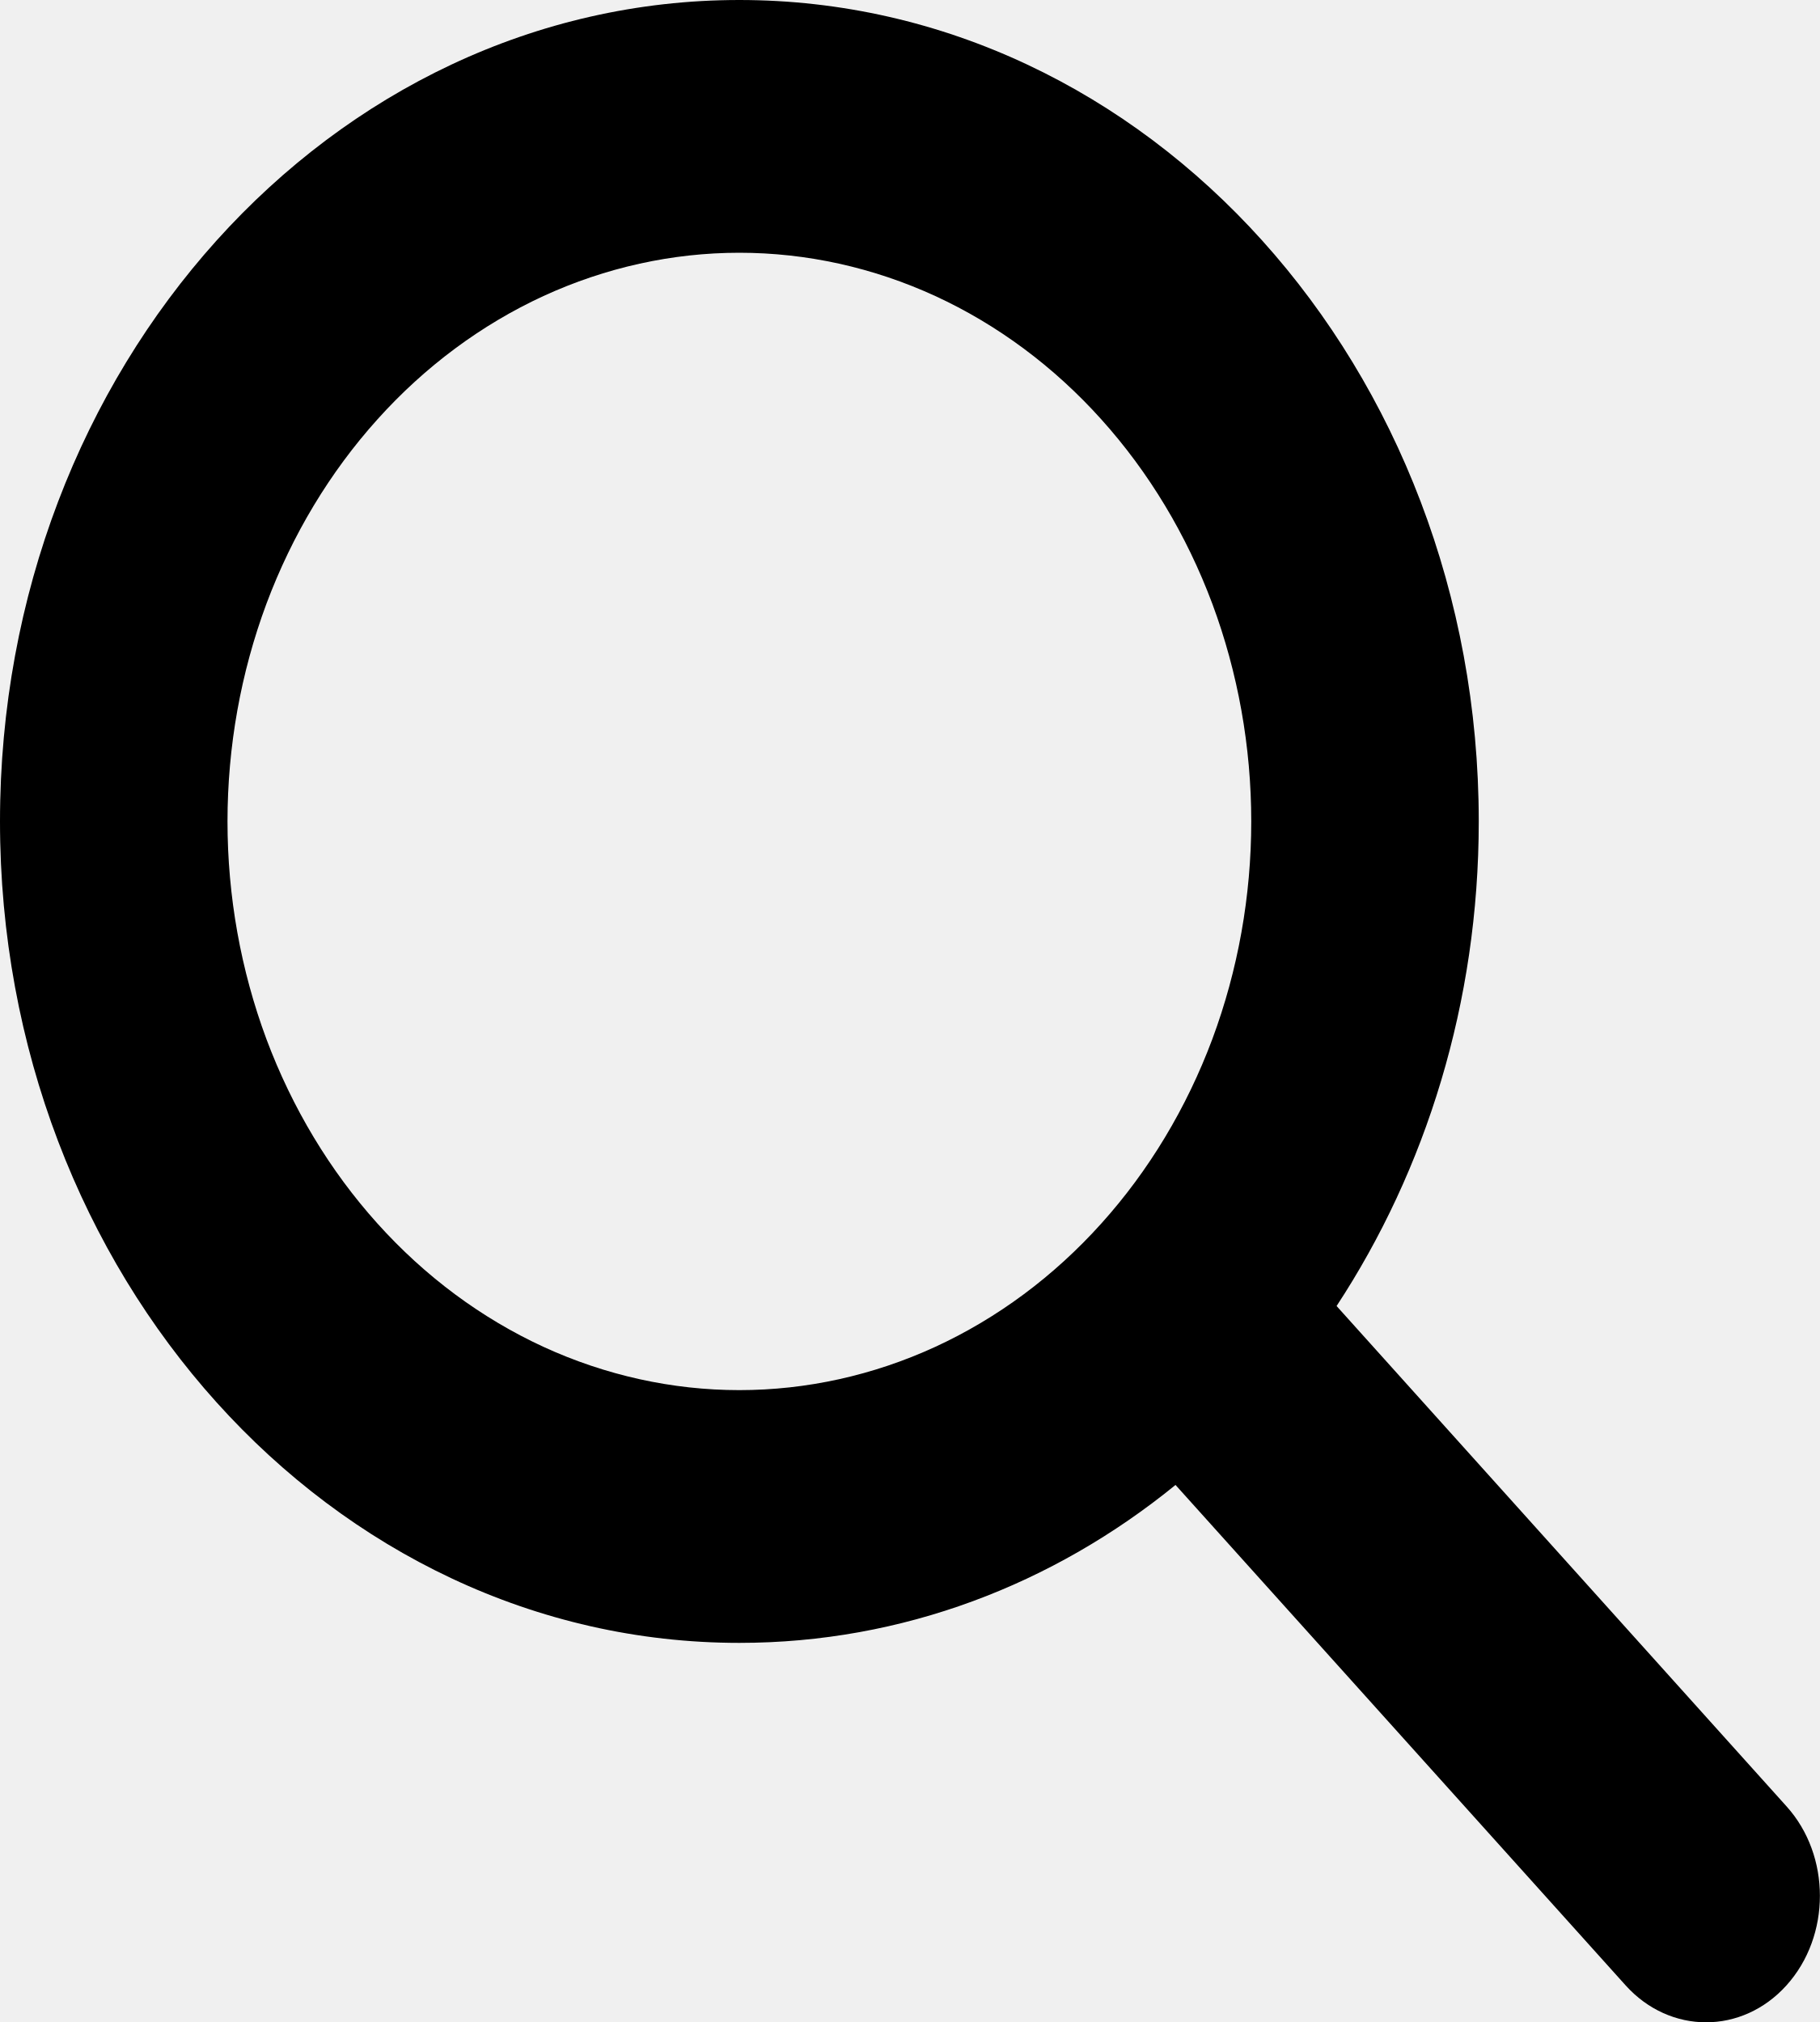
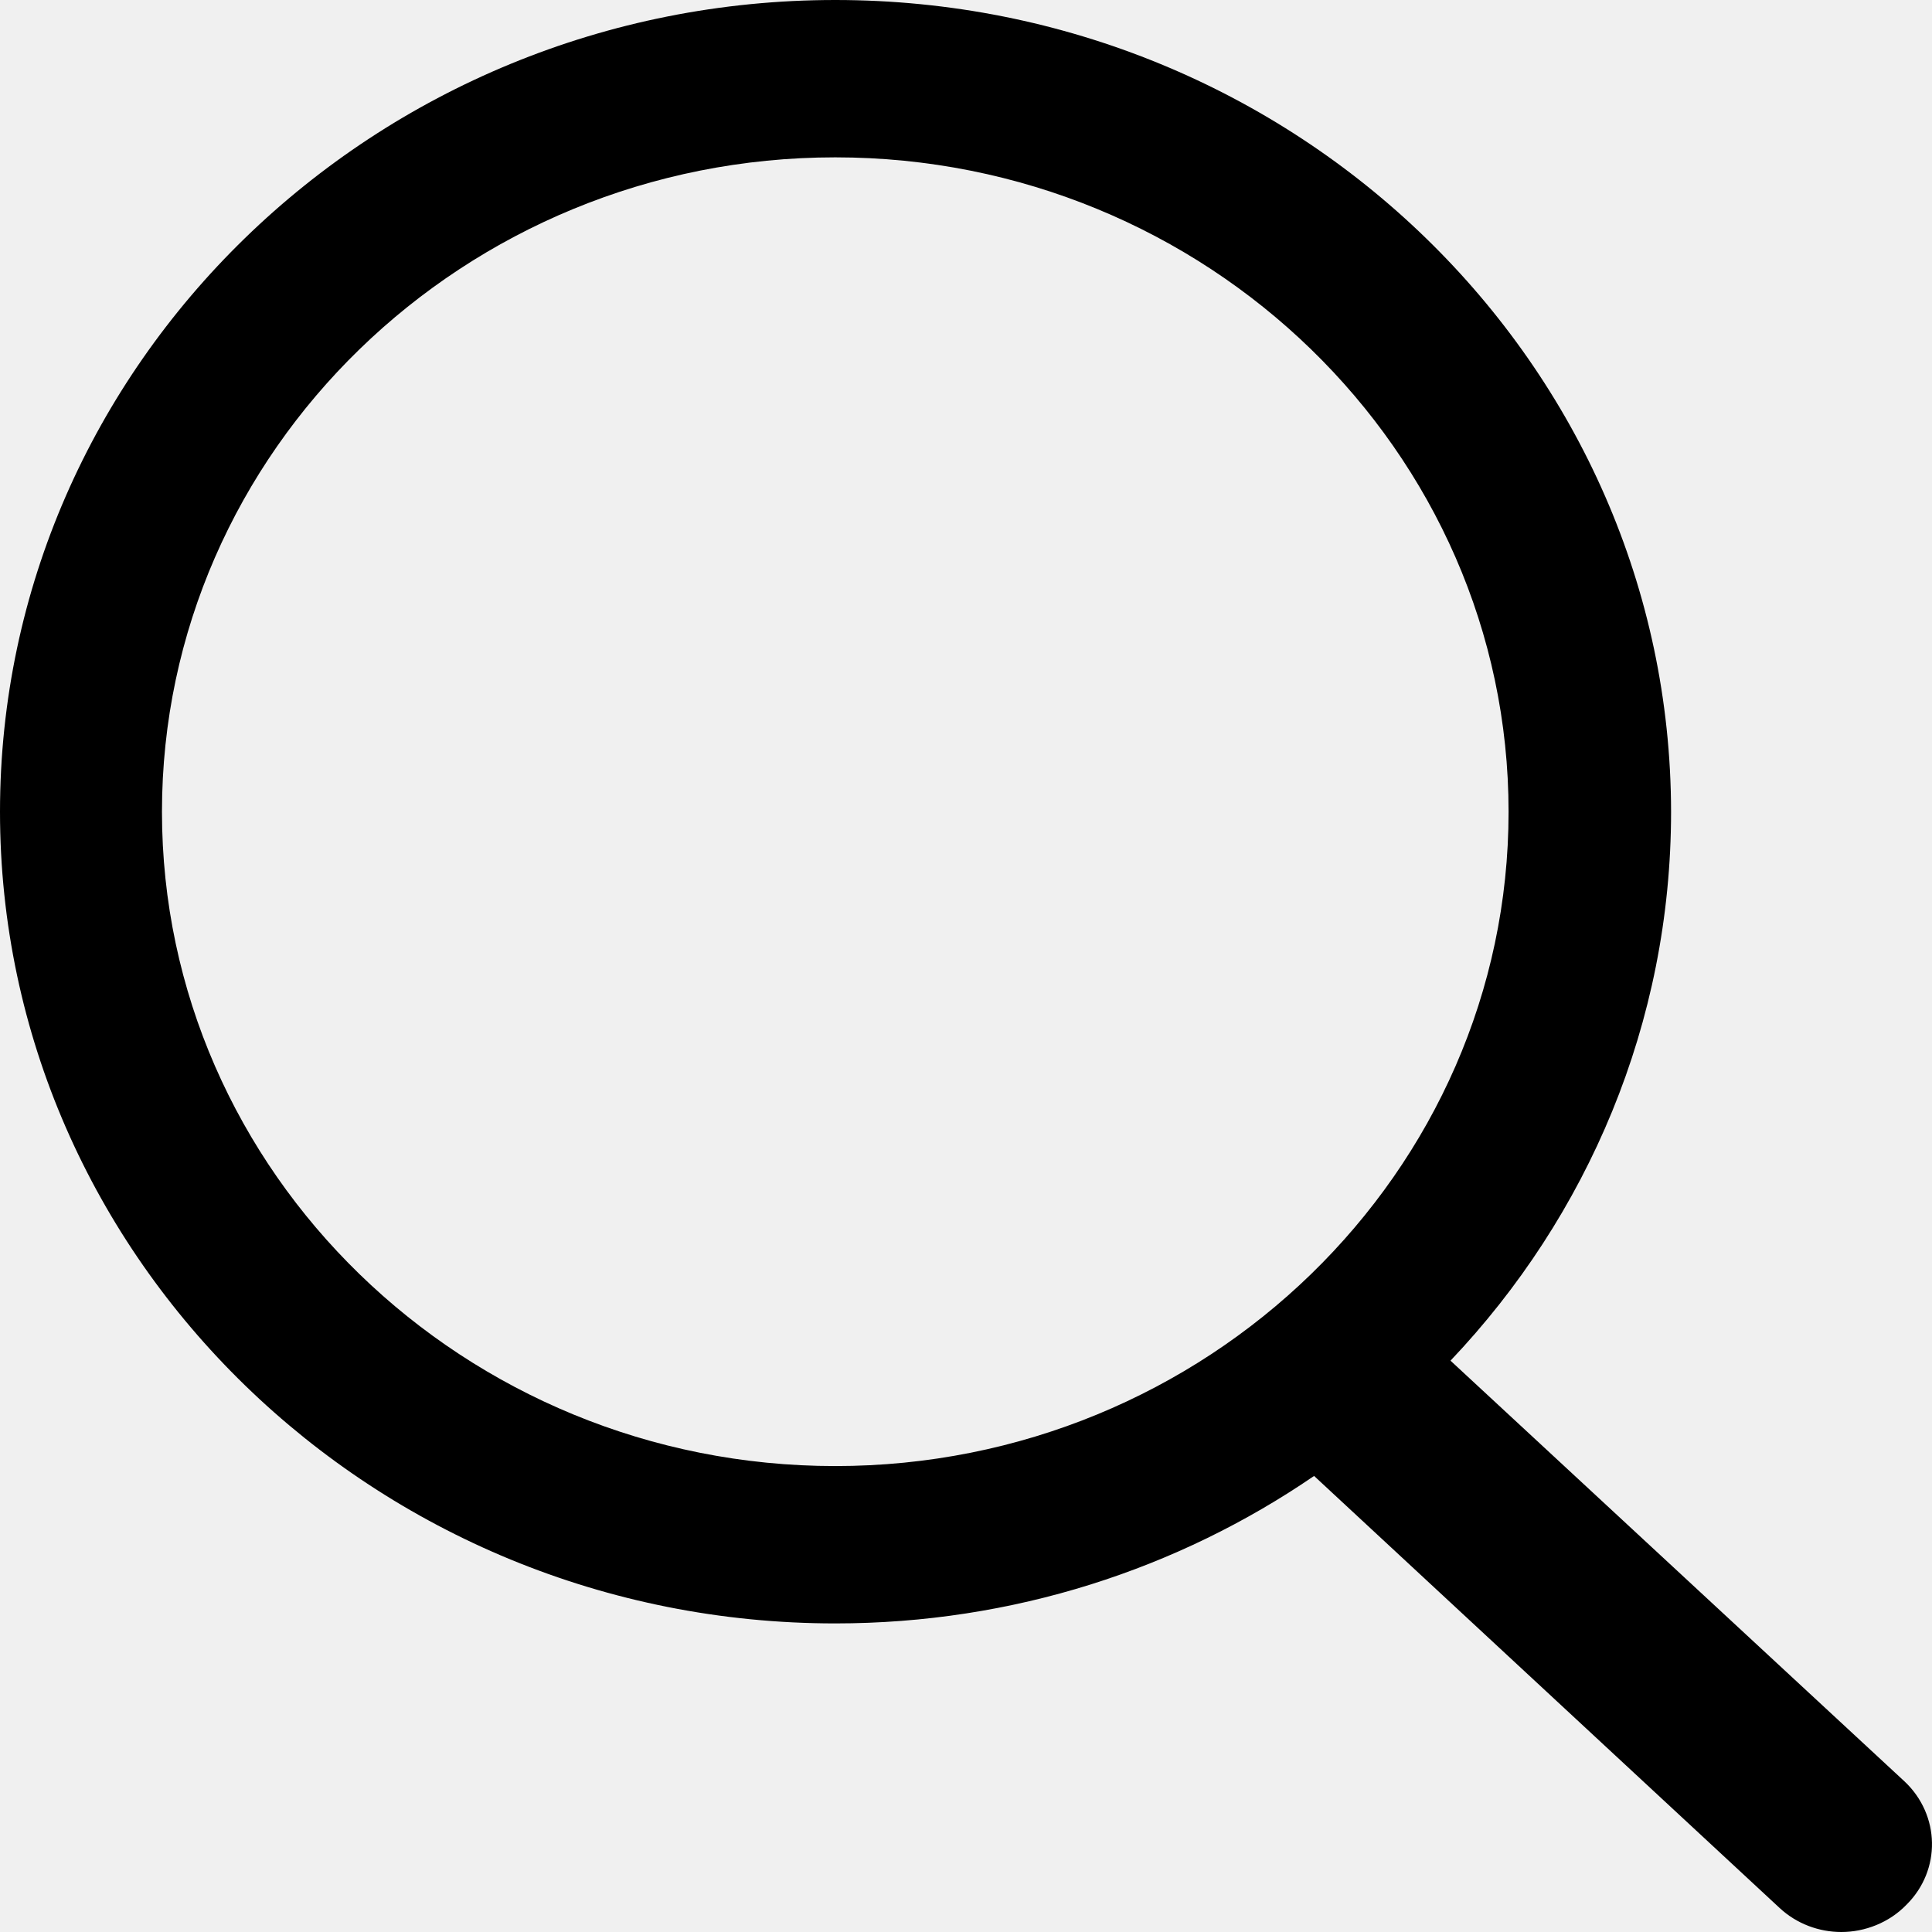
- <svg xmlns="http://www.w3.org/2000/svg" width="18" height="20" viewBox="0 0 18 20" fill="none">
-   <g clip-path="url(#clip0_92_98)">
-     <path d="M14.625 8.125C14.625 9.918 14.101 11.574 13.219 12.918L17.669 17.867C18.109 18.355 18.109 19.148 17.669 19.637C17.23 20.125 16.516 20.125 16.077 19.637L11.626 14.688C10.417 15.672 8.926 16.25 7.312 16.25C3.273 16.25 0 12.613 0 8.125C0 3.637 3.273 0 7.312 0C11.352 0 14.625 3.637 14.625 8.125ZM7.312 13.75C7.977 13.75 8.636 13.604 9.25 13.322C9.864 13.039 10.422 12.625 10.892 12.102C11.362 11.58 11.735 10.96 11.99 10.278C12.244 9.595 12.375 8.864 12.375 8.125C12.375 7.386 12.244 6.655 11.99 5.972C11.735 5.29 11.362 4.67 10.892 4.148C10.422 3.625 9.864 3.211 9.25 2.928C8.636 2.646 7.977 2.5 7.312 2.5C6.648 2.5 5.989 2.646 5.375 2.928C4.761 3.211 4.203 3.625 3.733 4.148C3.263 4.67 2.89 5.29 2.635 5.972C2.381 6.655 2.25 7.386 2.25 8.125C2.25 8.864 2.381 9.595 2.635 10.278C2.89 10.96 3.263 11.58 3.733 12.102C4.203 12.625 4.761 13.039 5.375 13.322C5.989 13.604 6.648 13.75 7.312 13.75Z" fill="black" />
+ <svg xmlns="http://www.w3.org/2000/svg" width="18" height="18" viewBox="0 0 18 18" fill="none">
+   <g clip-path="url(#clip0_57_20)">
+     <path d="M17.744 16.597L13.514 12.677C14.791 11.332 15.569 9.531 15.569 7.563C15.564 3.394 12.077 0 7.782 0C3.493 0 0 3.394 0 7.563C0 11.731 3.493 15.125 7.782 15.125C9.439 15.125 10.978 14.617 12.243 13.751L16.579 17.775C16.74 17.925 16.948 18 17.156 18C17.375 18 17.601 17.913 17.762 17.746C18.088 17.423 18.076 16.909 17.744 16.597ZM1.509 7.563C1.509 4.203 4.325 1.466 7.782 1.466C11.239 1.466 14.055 4.203 14.055 7.563C14.055 10.922 11.239 13.659 7.782 13.659C4.325 13.659 1.509 10.922 1.509 7.563Z" fill="black" />
  </g>
  <defs>
-     <clipPath id="clip0_92_98">
-       <rect width="18" height="20" fill="white" />
+     <clipPath id="clip0_57_20">
+       <rect width="18" height="18" fill="white" />
    </clipPath>
  </defs>
</svg>
